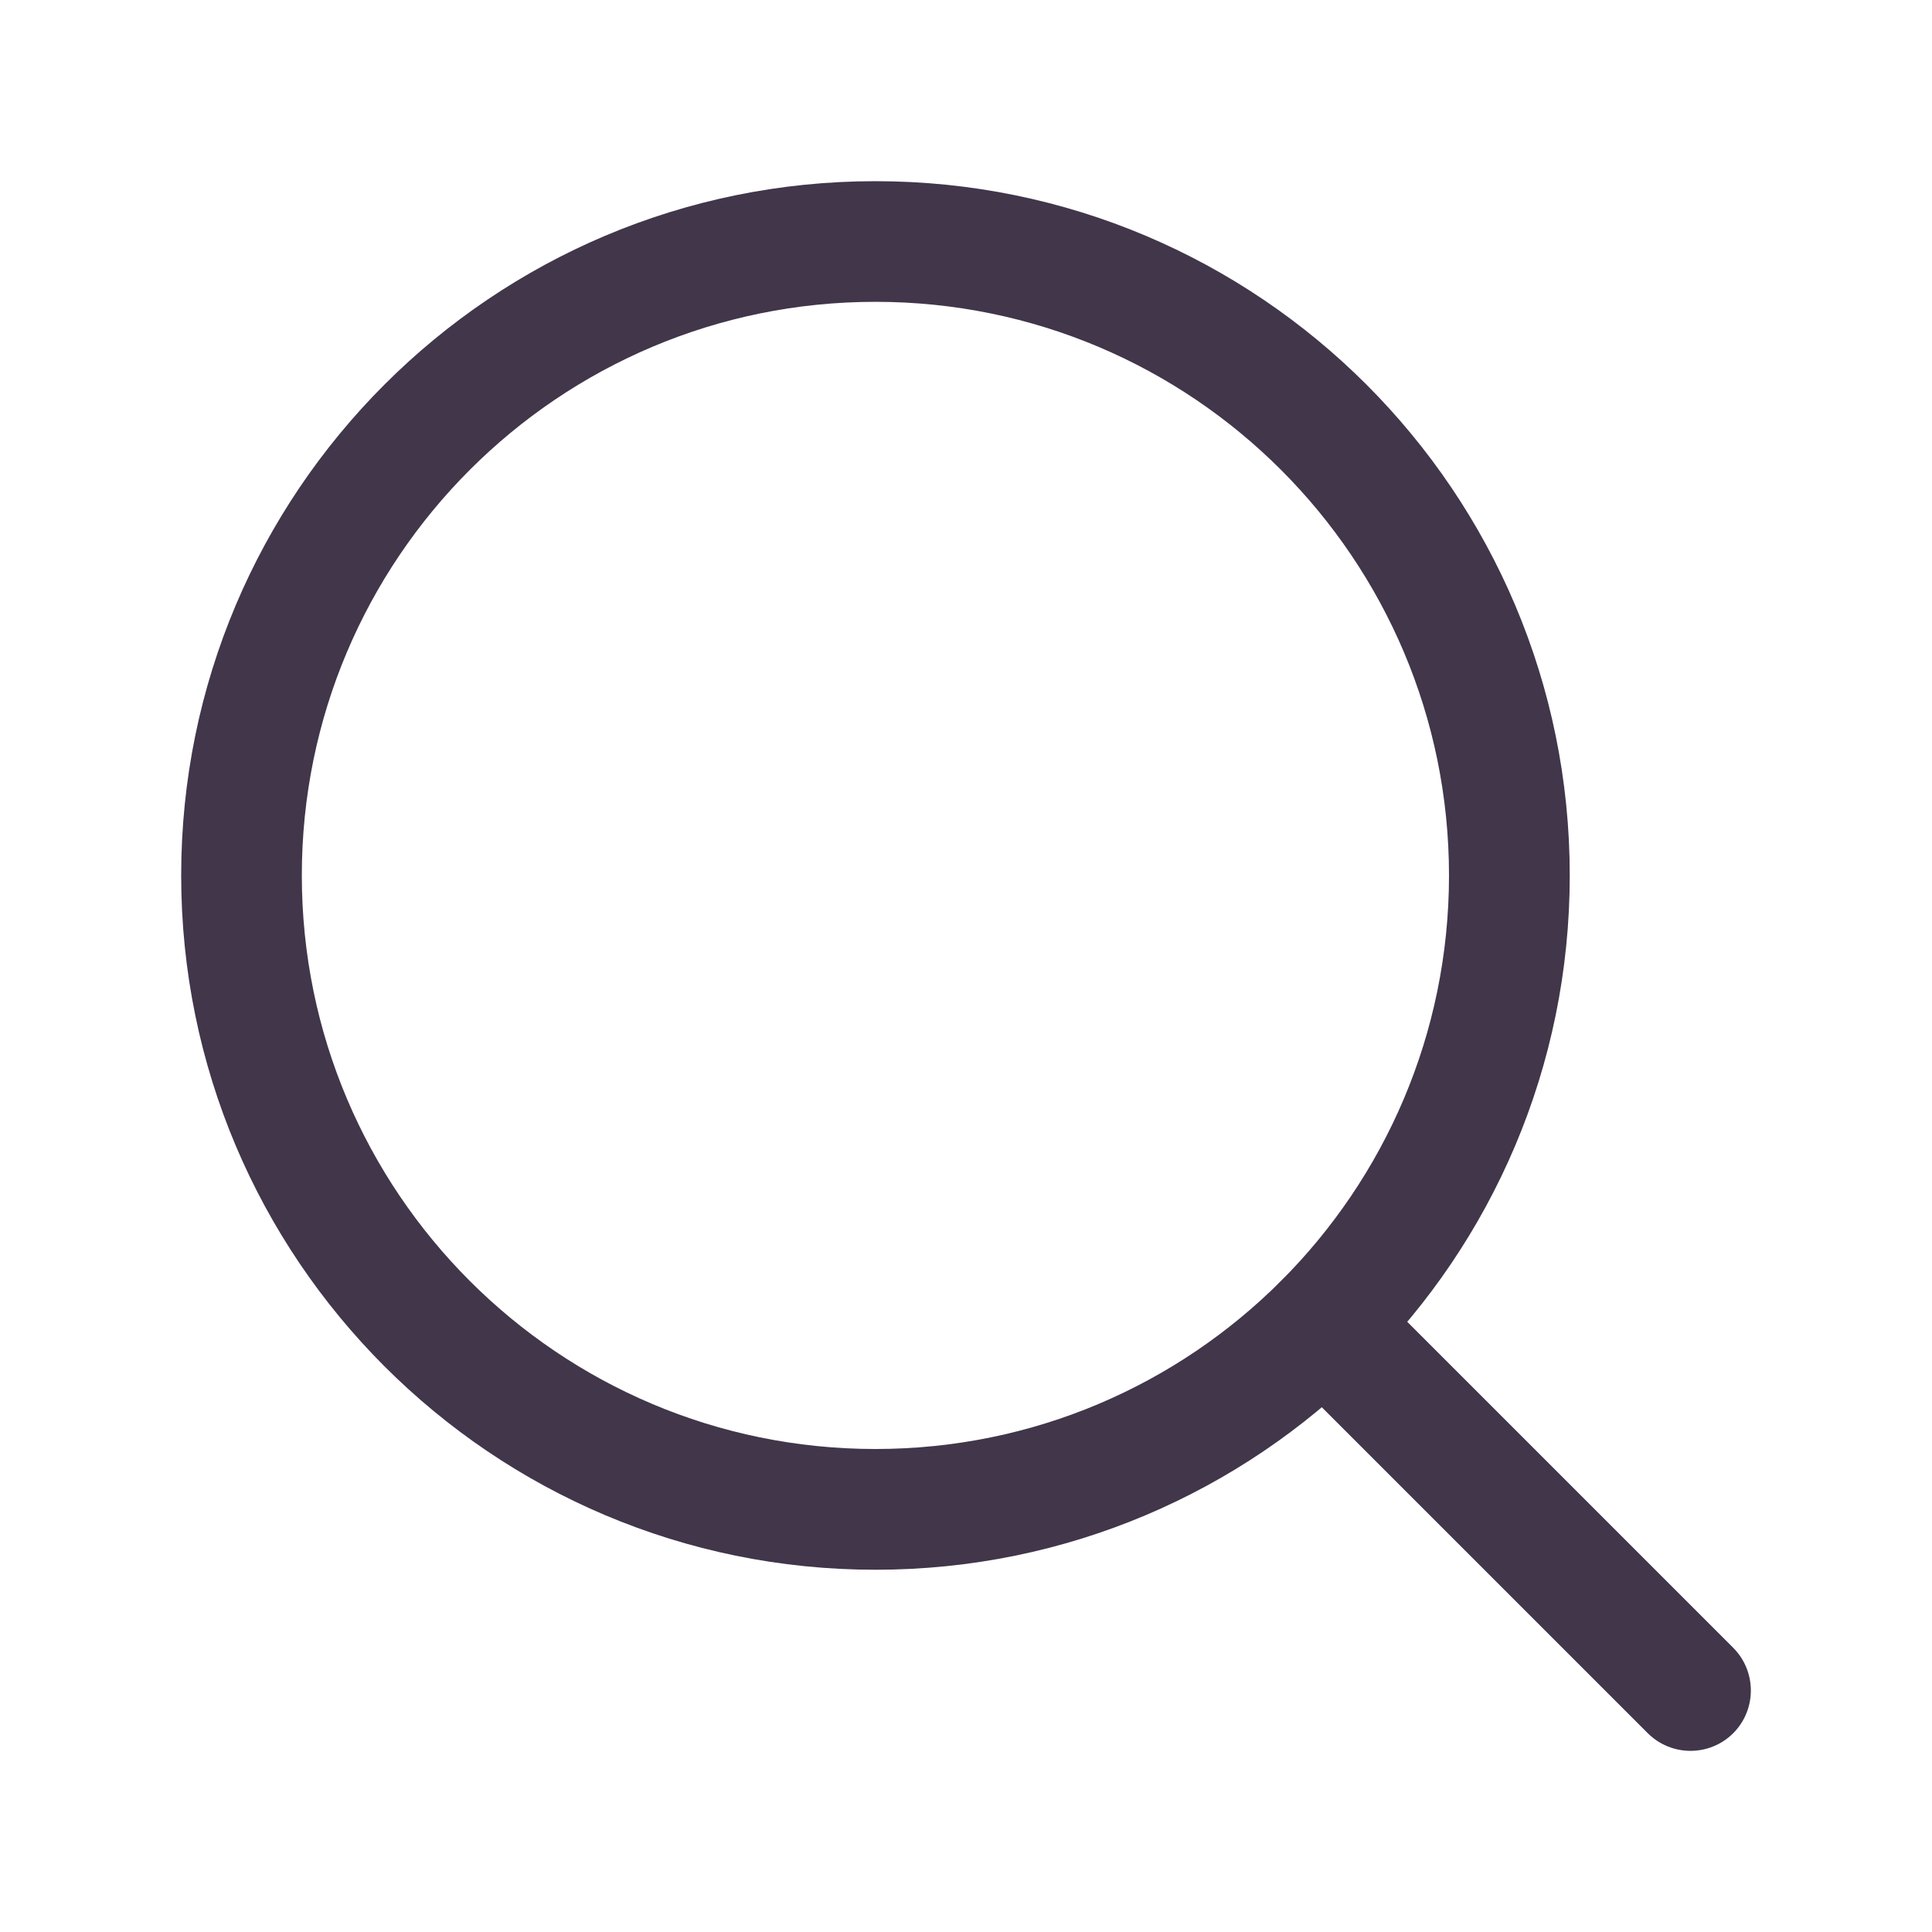
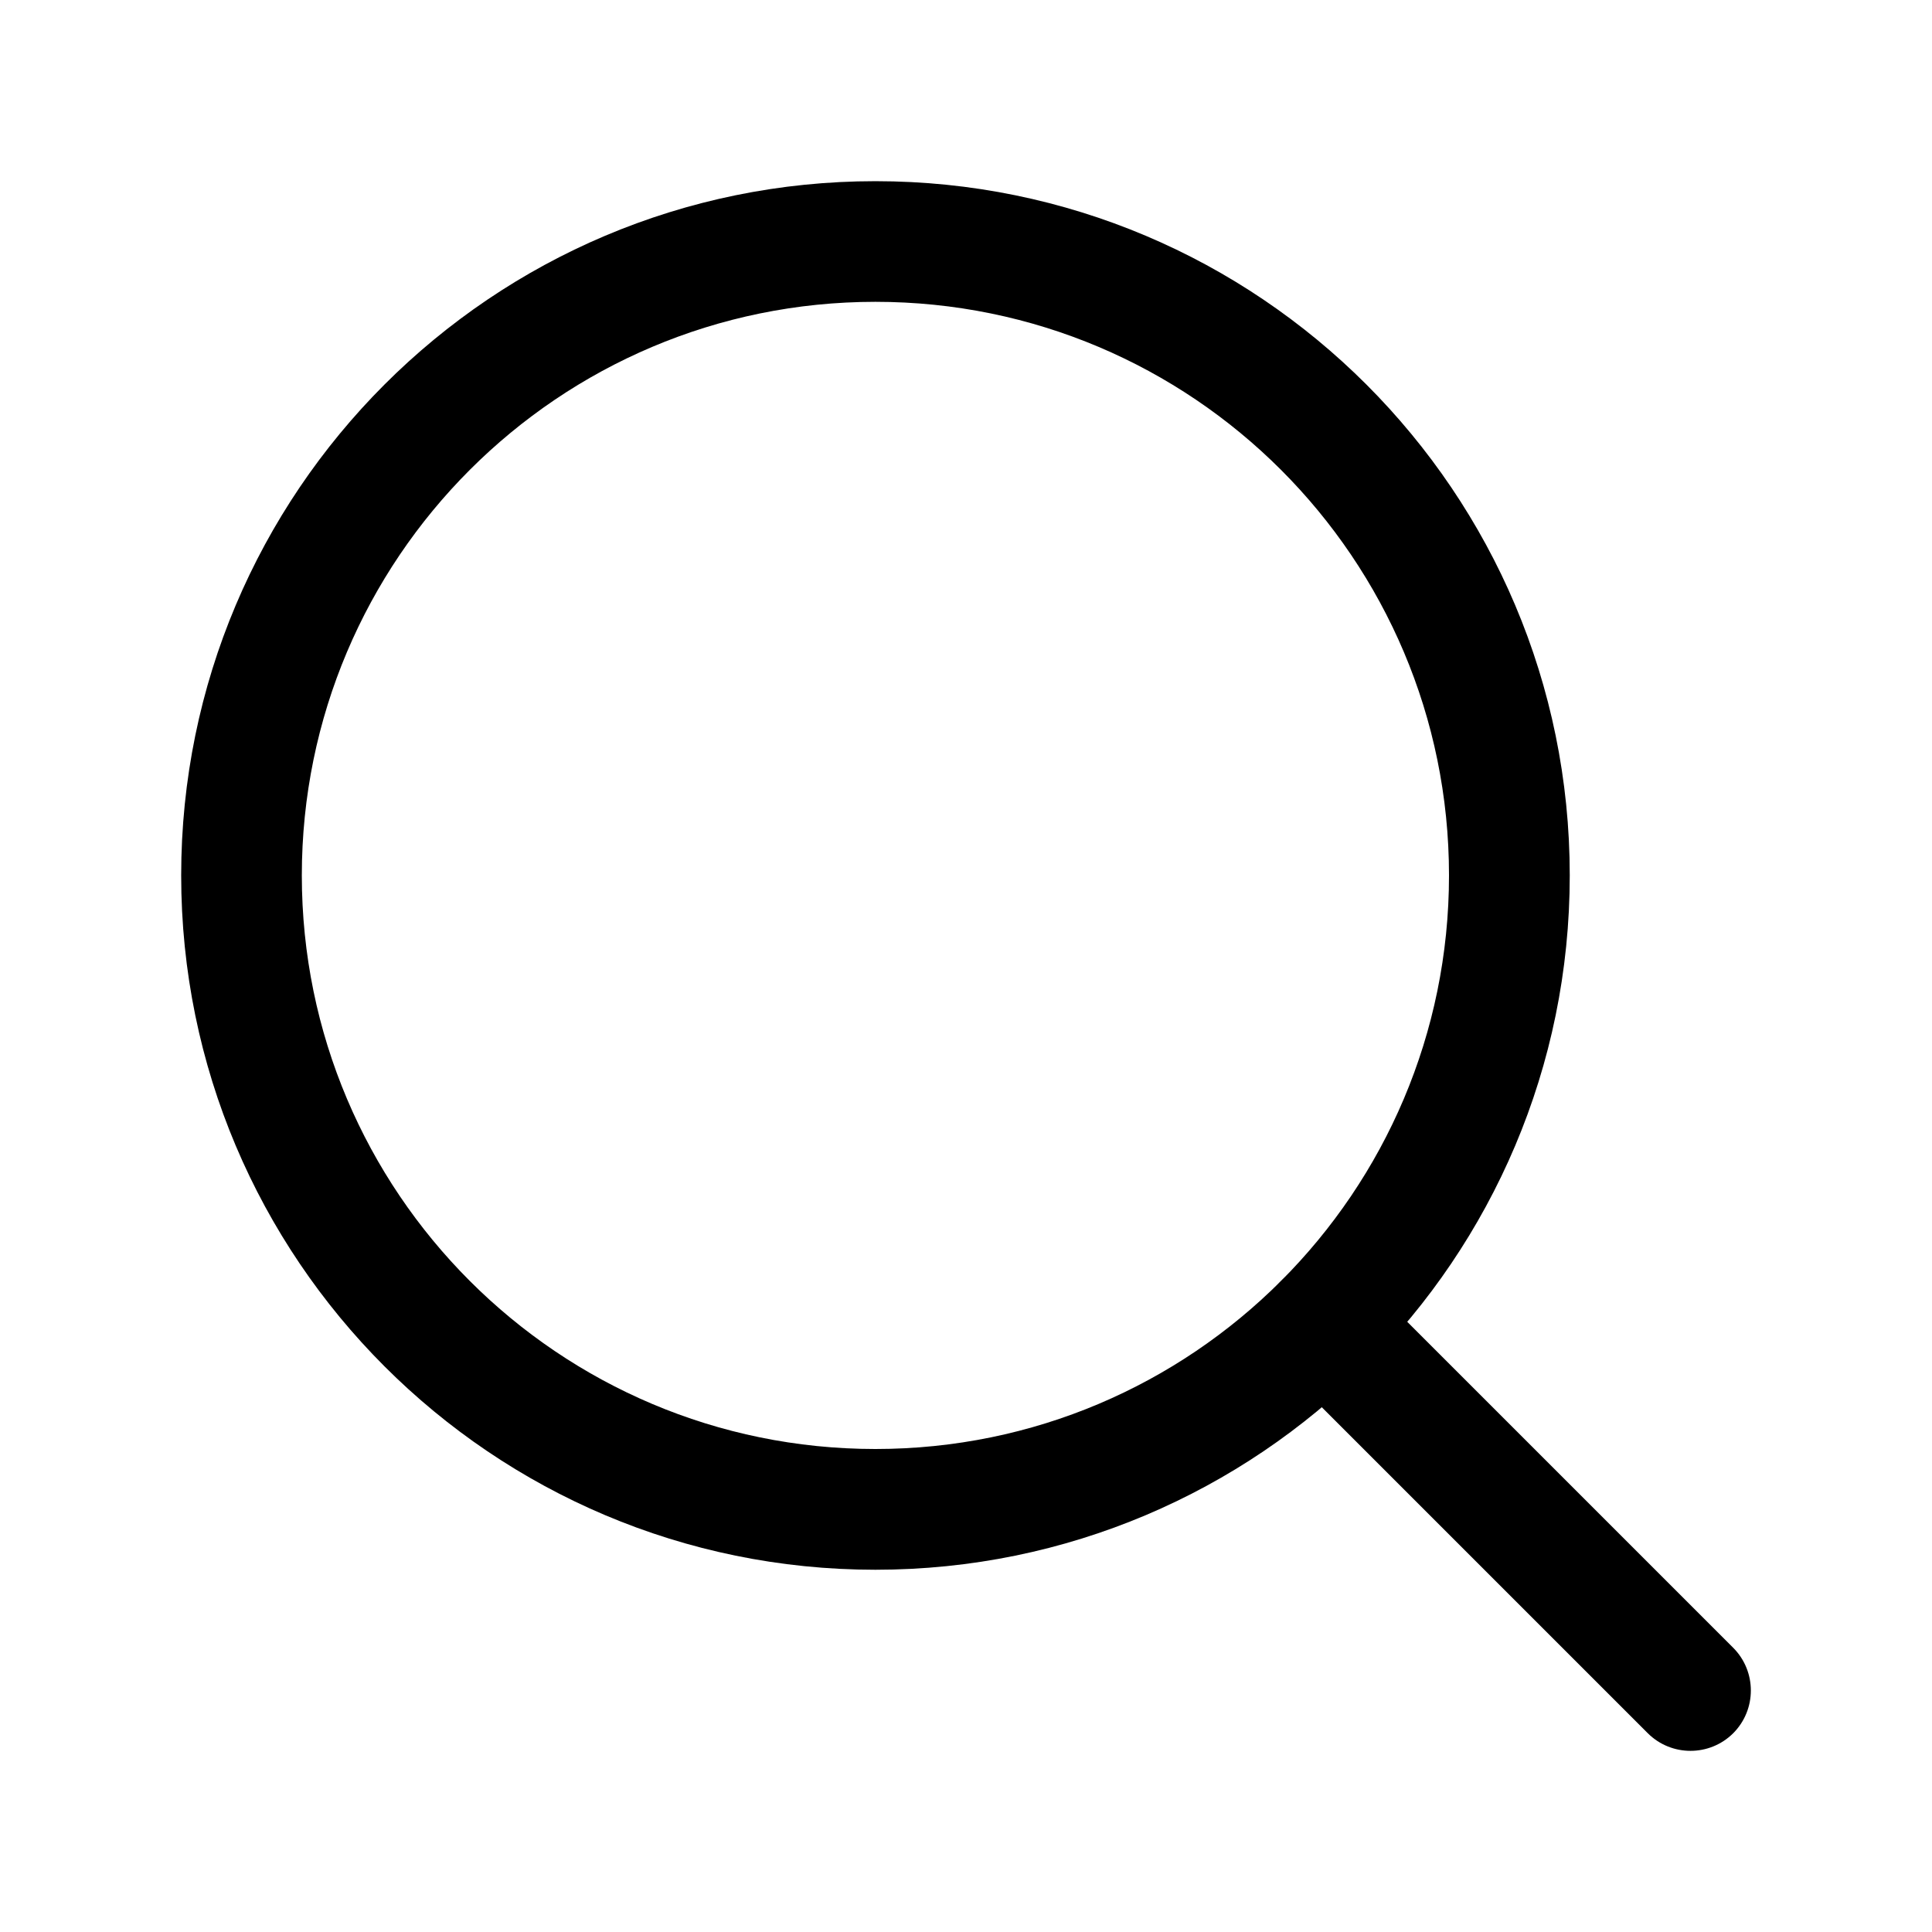
- <svg xmlns="http://www.w3.org/2000/svg" width="18" height="18" viewBox="0 0 18 18" fill="none">
-   <path fill-rule="evenodd" clip-rule="evenodd" d="M8.156 2.812C5.205 2.812 2.812 5.205 2.812 8.156C2.812 11.107 5.205 13.5 8.156 13.5C11.107 13.5 13.5 11.107 13.5 8.156C13.5 5.205 11.107 2.812 8.156 2.812ZM1.688 8.156C1.688 4.584 4.584 1.688 8.156 1.688C11.729 1.688 14.625 4.584 14.625 8.156C14.625 11.729 11.729 14.625 8.156 14.625C4.584 14.625 1.688 11.729 1.688 8.156Z" fill="#41364A" />
-   <path fill-rule="evenodd" clip-rule="evenodd" d="M11.935 11.935C12.155 11.715 12.511 11.715 12.731 11.935L16.148 15.352C16.367 15.572 16.367 15.928 16.148 16.148C15.928 16.367 15.572 16.367 15.352 16.148L11.935 12.731C11.715 12.511 11.715 12.155 11.935 11.935Z" fill="#41364A" />
+ <svg xmlns="http://www.w3.org/2000/svg" viewBox="0 0 18 18" fill="currentColor">
+   <path fill-rule="evenodd" clip-rule="evenodd" d="M8.156 2.812C5.205 2.812 2.812 5.205 2.812 8.156C2.812 11.107 5.205 13.5 8.156 13.5C11.107 13.5 13.5 11.107 13.5 8.156C13.5 5.205 11.107 2.812 8.156 2.812ZM1.688 8.156C1.688 4.584 4.584 1.688 8.156 1.688C11.729 1.688 14.625 4.584 14.625 8.156C14.625 11.729 11.729 14.625 8.156 14.625C4.584 14.625 1.688 11.729 1.688 8.156Z" />
+   <path fill-rule="evenodd" clip-rule="evenodd" d="M11.935 11.935C12.155 11.715 12.511 11.715 12.731 11.935L16.148 15.352C16.367 15.572 16.367 15.928 16.148 16.148C15.928 16.367 15.572 16.367 15.352 16.148L11.935 12.731C11.715 12.511 11.715 12.155 11.935 11.935Z" />
</svg>
